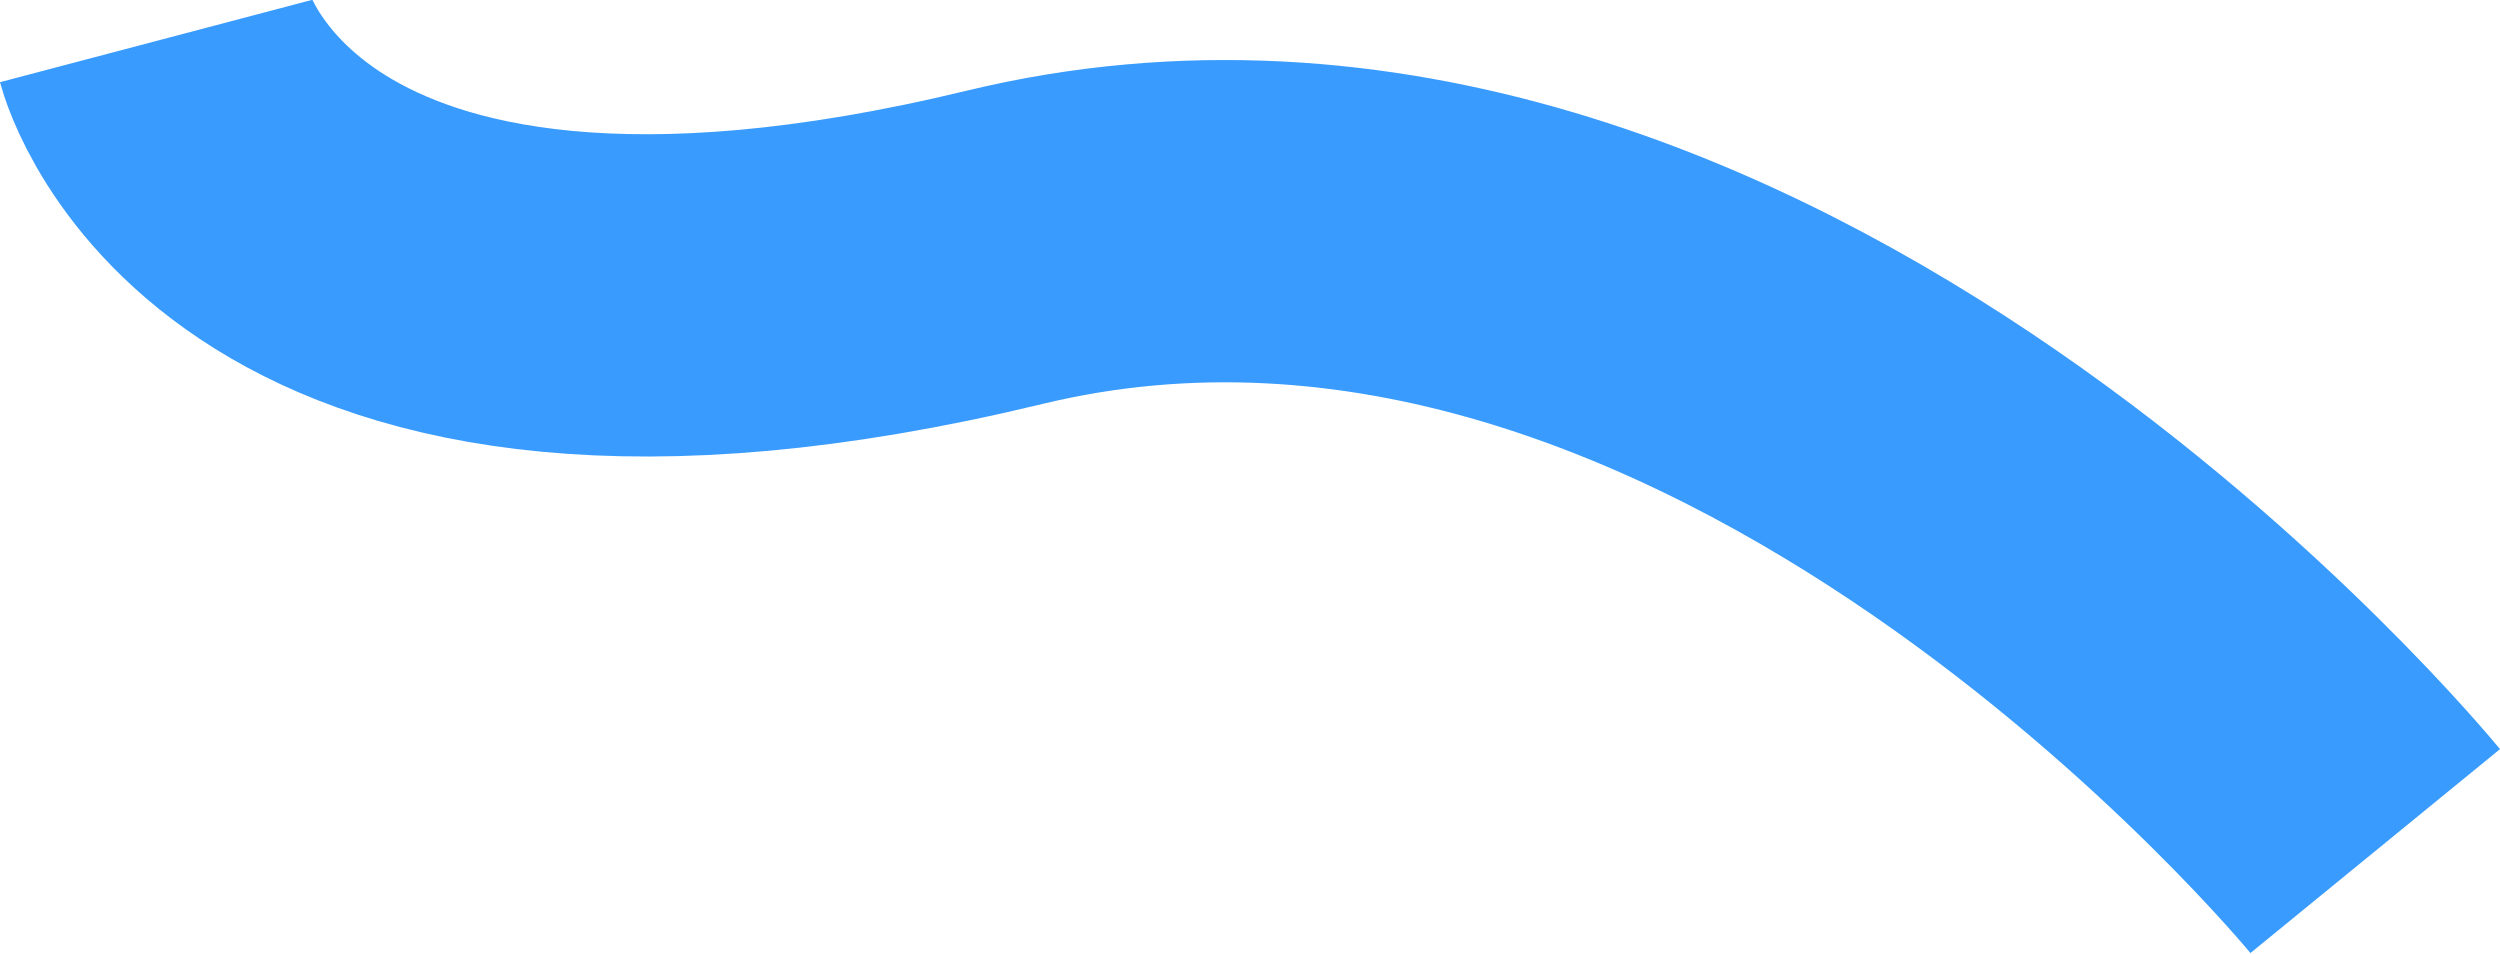
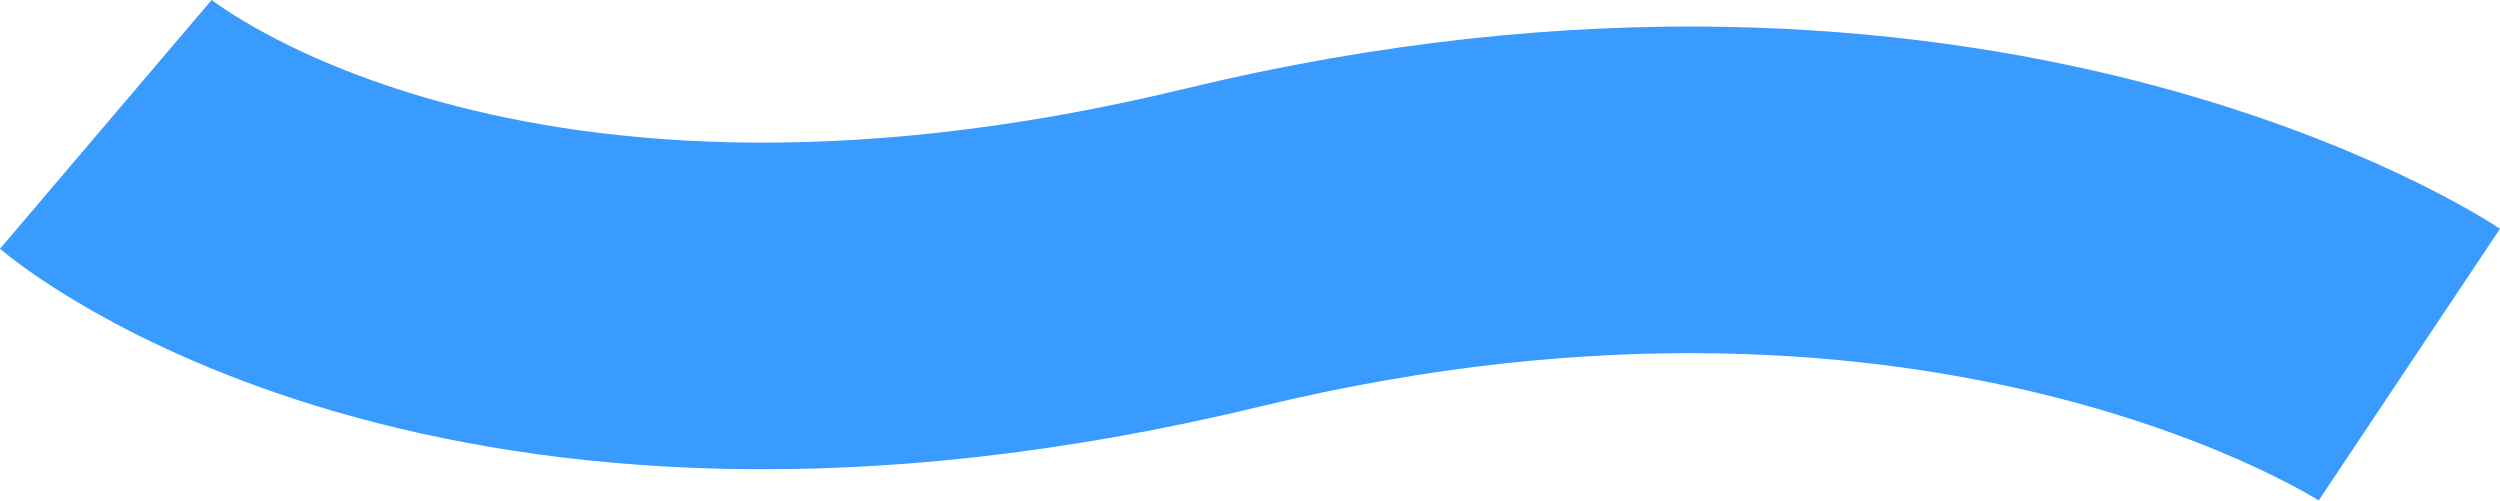
- <svg xmlns="http://www.w3.org/2000/svg" id="wave" data-name="Layer 1" viewBox="0 0 2327.2 887.16">
+ <svg xmlns="http://www.w3.org/2000/svg" id="wave" viewBox="0 0 2296.34 459.66">
  <defs>
-     <style>.cls-1{fill:none;stroke:#389bfd;stroke-miterlimit:10;stroke-width:300px;}
- 		</style>
+     <style>
+       .cls-1 {
+         fill: none;
+         stroke: #389bfd;
+         stroke-miterlimit: 10;
+         stroke-width: 300px;
+       }
+     </style>
  </defs>
-   <path class="cls-1" d="M-371,114s95,360.15,790,192c682-165,1276,562,1276,562" transform="translate(516.04 -75.75)" />
+   <path class="cls-1" d="M94,136.24s330.74,281.35,1025.74,113.2c682-165,1090.14,107.44,1090.14,107.44" transform="translate(3.19 -21.99)" />
</svg>
